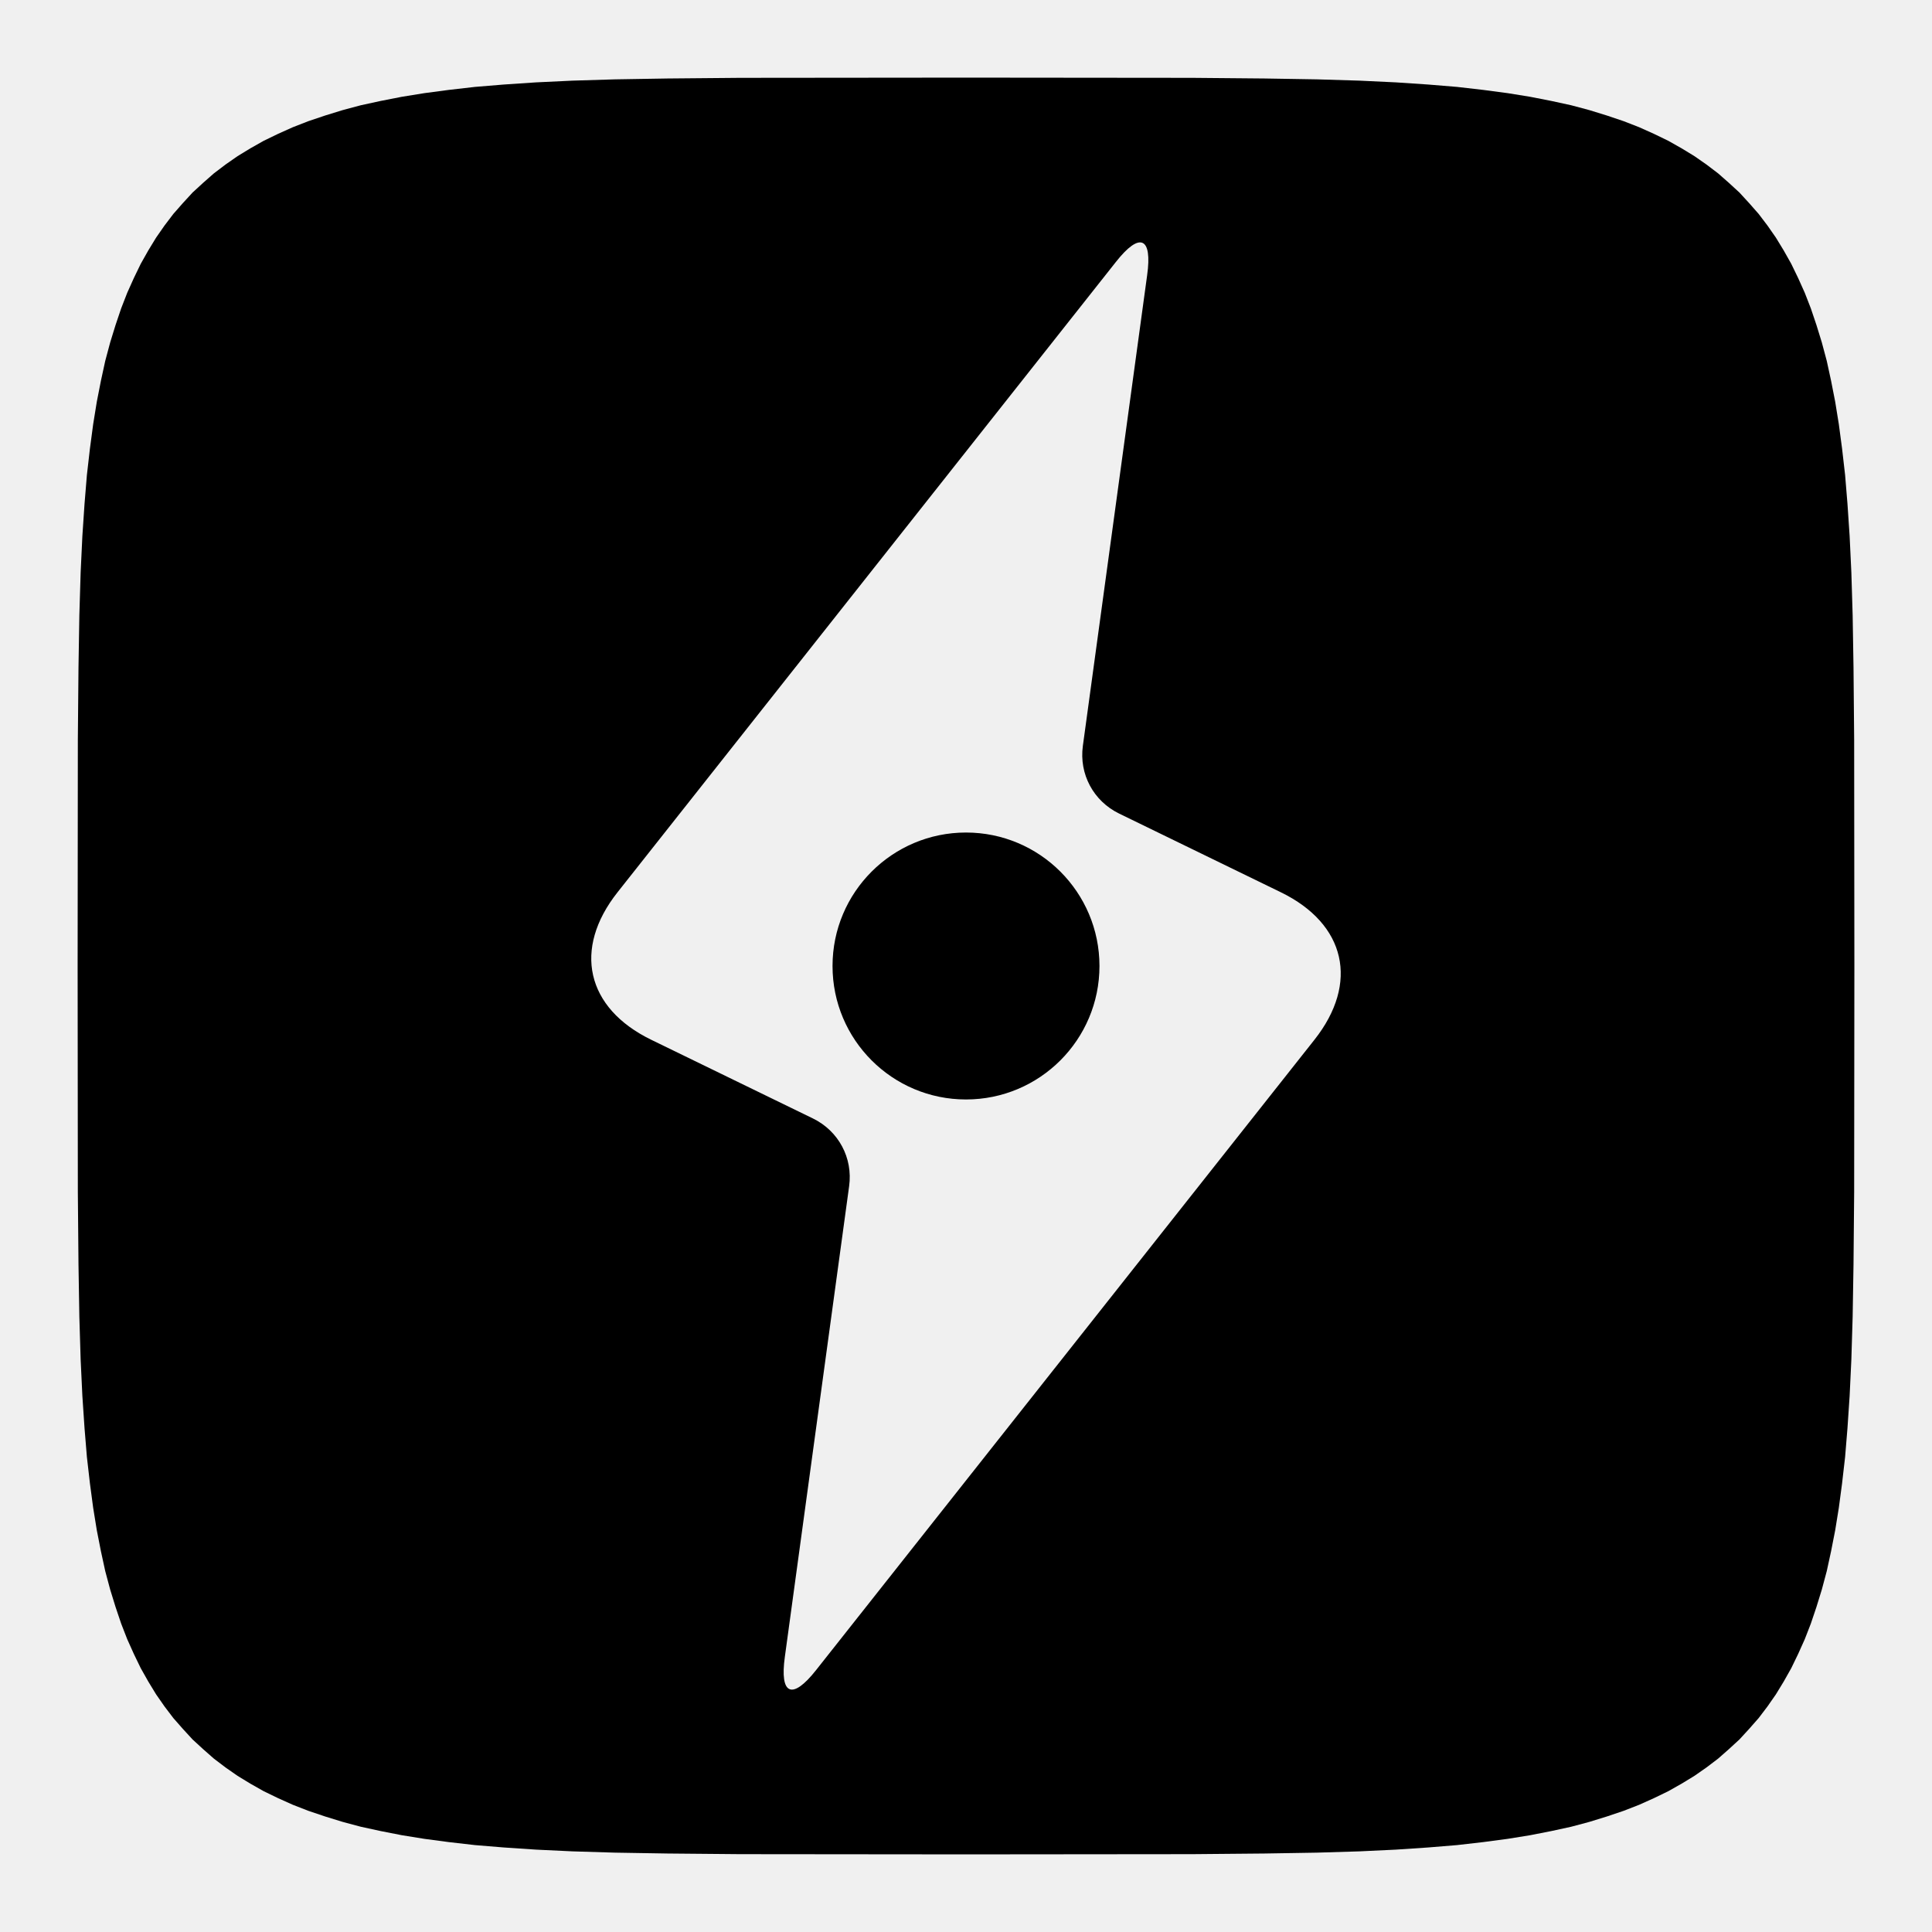
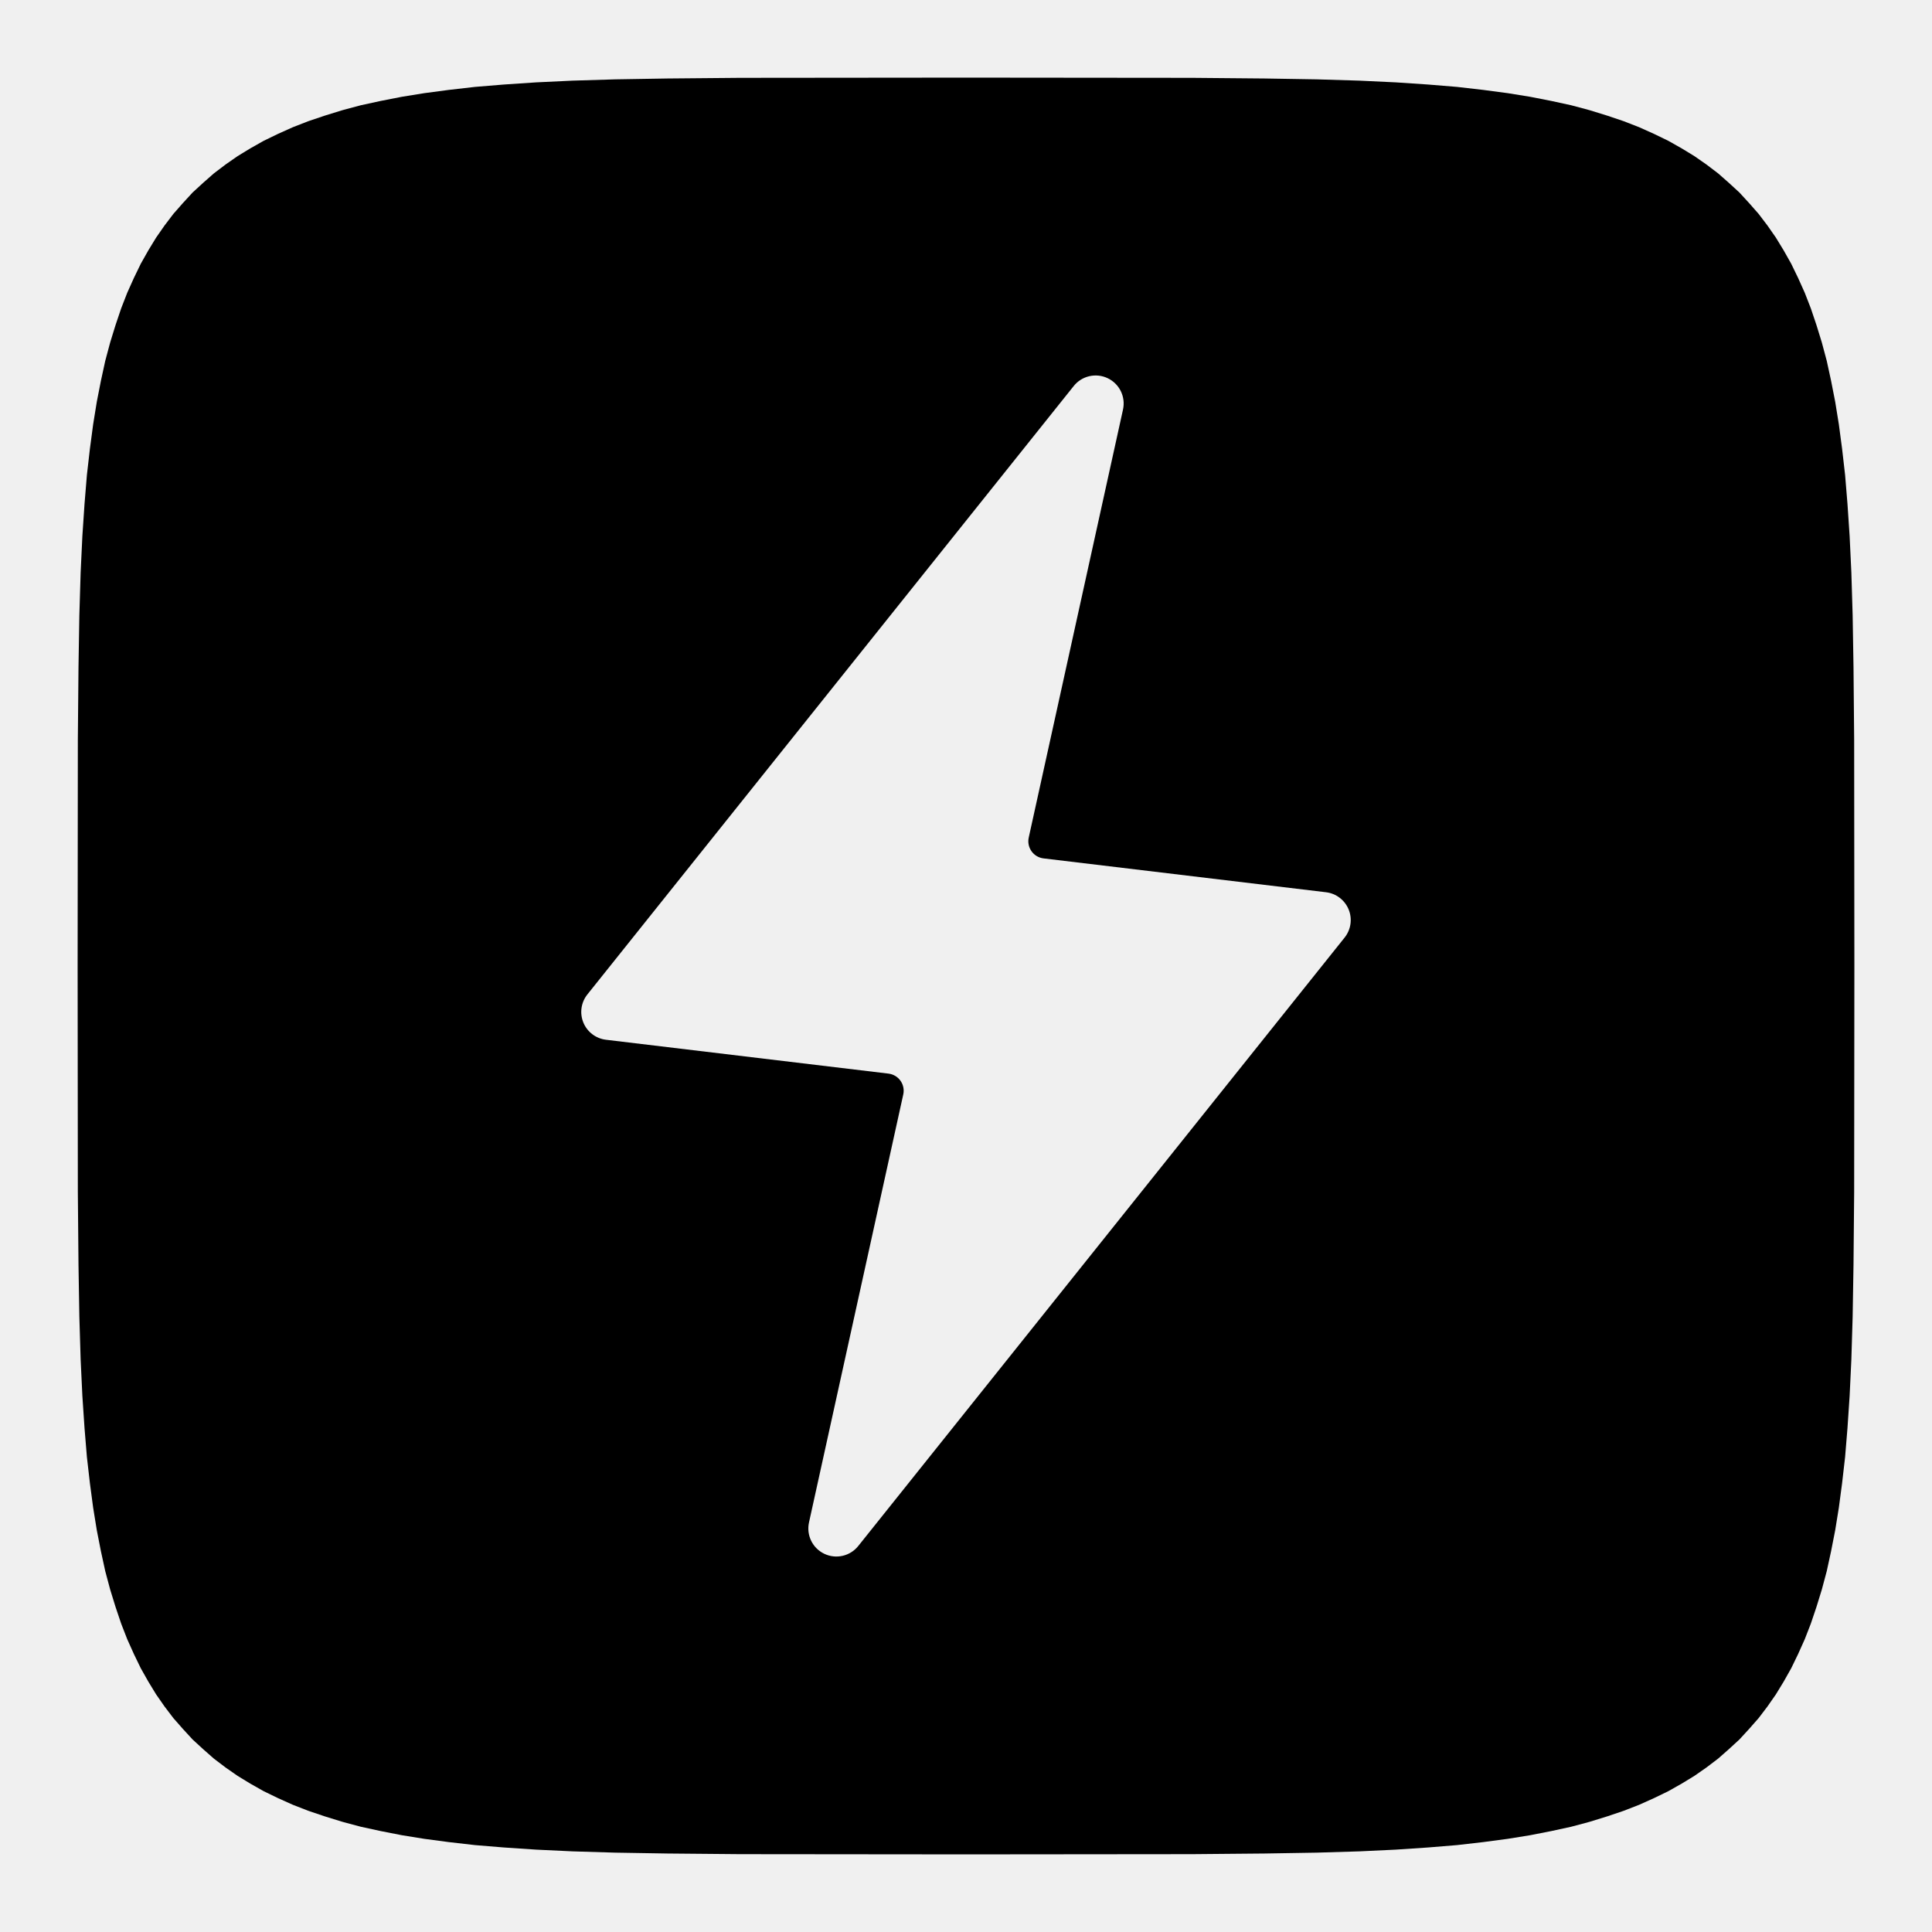
<svg xmlns="http://www.w3.org/2000/svg" width="100%" height="100%" viewBox="64 64 896 896" fill="none">
  <defs>
    <mask id="voltCut">
      <rect x="0" y="0" width="1024" height="1024" fill="#ffffff" />
-       <path d="M581.5 185.5L350.4 477.8C329.6 504.1 335.8 531.5 366 546.2L441 582.7C452.9 588.5 459.6 601 457.8 614.1L428 832.3C425.5 850.1 431.4 852.6 442.5 838.5L673.6 546.2C694.4 519.9 688.2 492.5 658 477.8L583 441.3C571.1 435.5 564.4 423 566.2 409.9L596 191.7C598.5 173.9 592.6 171.4 581.5 185.5ZM573.9 512A61.9 61.9 0 1 0 450.1 512A61.9 61.9 0 1 0 573.9 512Z" fill="#000000" fill-rule="evenodd" />
+       <path d="M561.9,243.1 L336.4,525.2 A13,13 0 0 0 345.0,546.2 L476.0,561.9 A8,8 0 0 1 482.9,571.6 L439.2,770.0 A13,13 0 0 0 462.1,780.9 L687.6,498.8 A13,13 0 0 0 679.0,477.8 L548.0,462.1 A8,8 0 0 1 541.1,452.4 L584.8,254.0 A13,13 0 0 0 561.9,243.1 Z" fill="#000000" />
    </mask>
  </defs>
  <path d="M924.0 512.0L923.9 616.9L923.6 650.4L923.2 674.7L922.6 694.5L921.8 711.4L920.8 726.3L919.7 739.7L918.3 751.9L916.8 763.2L915.1 773.7L913.2 783.4L911.2 792.6L908.9 801.2L906.4 809.3L903.8 817.0L901.0 824.2L897.9 831.1L894.7 837.7L891.2 843.9L887.6 849.8L883.7 855.4L879.6 860.8L875.2 865.8L870.7 870.7L865.8 875.2L860.8 879.6L855.4 883.7L849.8 887.6L843.9 891.2L837.7 894.7L831.1 897.9L824.2 901.0L817.0 903.8L809.3 906.4L801.2 908.9L792.6 911.2L783.4 913.2L773.7 915.1L763.2 916.8L751.9 918.3L739.7 919.7L726.3 920.8L711.4 921.8L694.5 922.6L674.7 923.2L650.4 923.6L616.9 923.9L512.0 924.0L407.1 923.9L373.6 923.6L349.3 923.2L329.5 922.6L312.6 921.8L297.7 920.8L284.3 919.7L272.1 918.3L260.8 916.8L250.3 915.1L240.6 913.2L231.4 911.2L222.8 908.9L214.7 906.4L207.0 903.8L199.8 901.0L192.9 897.9L186.3 894.7L180.1 891.2L174.2 887.6L168.6 883.7L163.2 879.6L158.2 875.2L153.3 870.7L148.8 865.8L144.4 860.8L140.3 855.4L136.4 849.8L132.8 843.9L129.3 837.7L126.1 831.1L123.0 824.2L120.2 817.0L117.6 809.3L115.1 801.2L112.8 792.6L110.8 783.4L108.9 773.7L107.2 763.2L105.7 751.9L104.3 739.7L103.2 726.3L102.2 711.4L101.4 694.5L100.8 674.7L100.4 650.4L100.1 616.9L100.0 512.0L100.1 407.1L100.4 373.6L100.8 349.3L101.4 329.5L102.2 312.6L103.2 297.7L104.3 284.3L105.7 272.1L107.2 260.8L108.9 250.3L110.8 240.6L112.8 231.4L115.1 222.8L117.6 214.7L120.2 207.0L123.0 199.8L126.1 192.9L129.3 186.3L132.8 180.1L136.4 174.2L140.3 168.6L144.4 163.2L148.8 158.2L153.3 153.3L158.2 148.8L163.2 144.4L168.6 140.3L174.2 136.4L180.1 132.8L186.3 129.3L192.9 126.1L199.8 123.0L207.0 120.2L214.7 117.6L222.8 115.1L231.4 112.8L240.6 110.8L250.3 108.9L260.8 107.2L272.1 105.7L284.3 104.3L297.7 103.2L312.6 102.2L329.5 101.4L349.3 100.8L373.6 100.4L407.1 100.1L512.0 100.0L616.9 100.1L650.4 100.4L674.7 100.8L694.5 101.4L711.4 102.2L726.3 103.2L739.7 104.3L751.9 105.7L763.2 107.2L773.7 108.9L783.4 110.8L792.6 112.8L801.2 115.1L809.3 117.6L817.0 120.2L824.2 123.0L831.1 126.1L837.7 129.3L843.9 132.8L849.8 136.4L855.4 140.3L860.8 144.4L865.8 148.8L870.7 153.3L875.2 158.2L879.6 163.2L883.7 168.6L887.6 174.2L891.2 180.1L894.7 186.3L897.9 192.9L901.0 199.8L903.8 207.0L906.4 214.7L908.9 222.8L911.2 231.4L913.2 240.6L915.1 250.3L916.8 260.8L918.3 272.1L919.7 284.3L920.8 297.7L921.8 312.6L922.6 329.5L923.2 349.3L923.6 373.6L923.9 407.1Z" fill="#000000" mask="url(#voltCut)" />
</svg>
